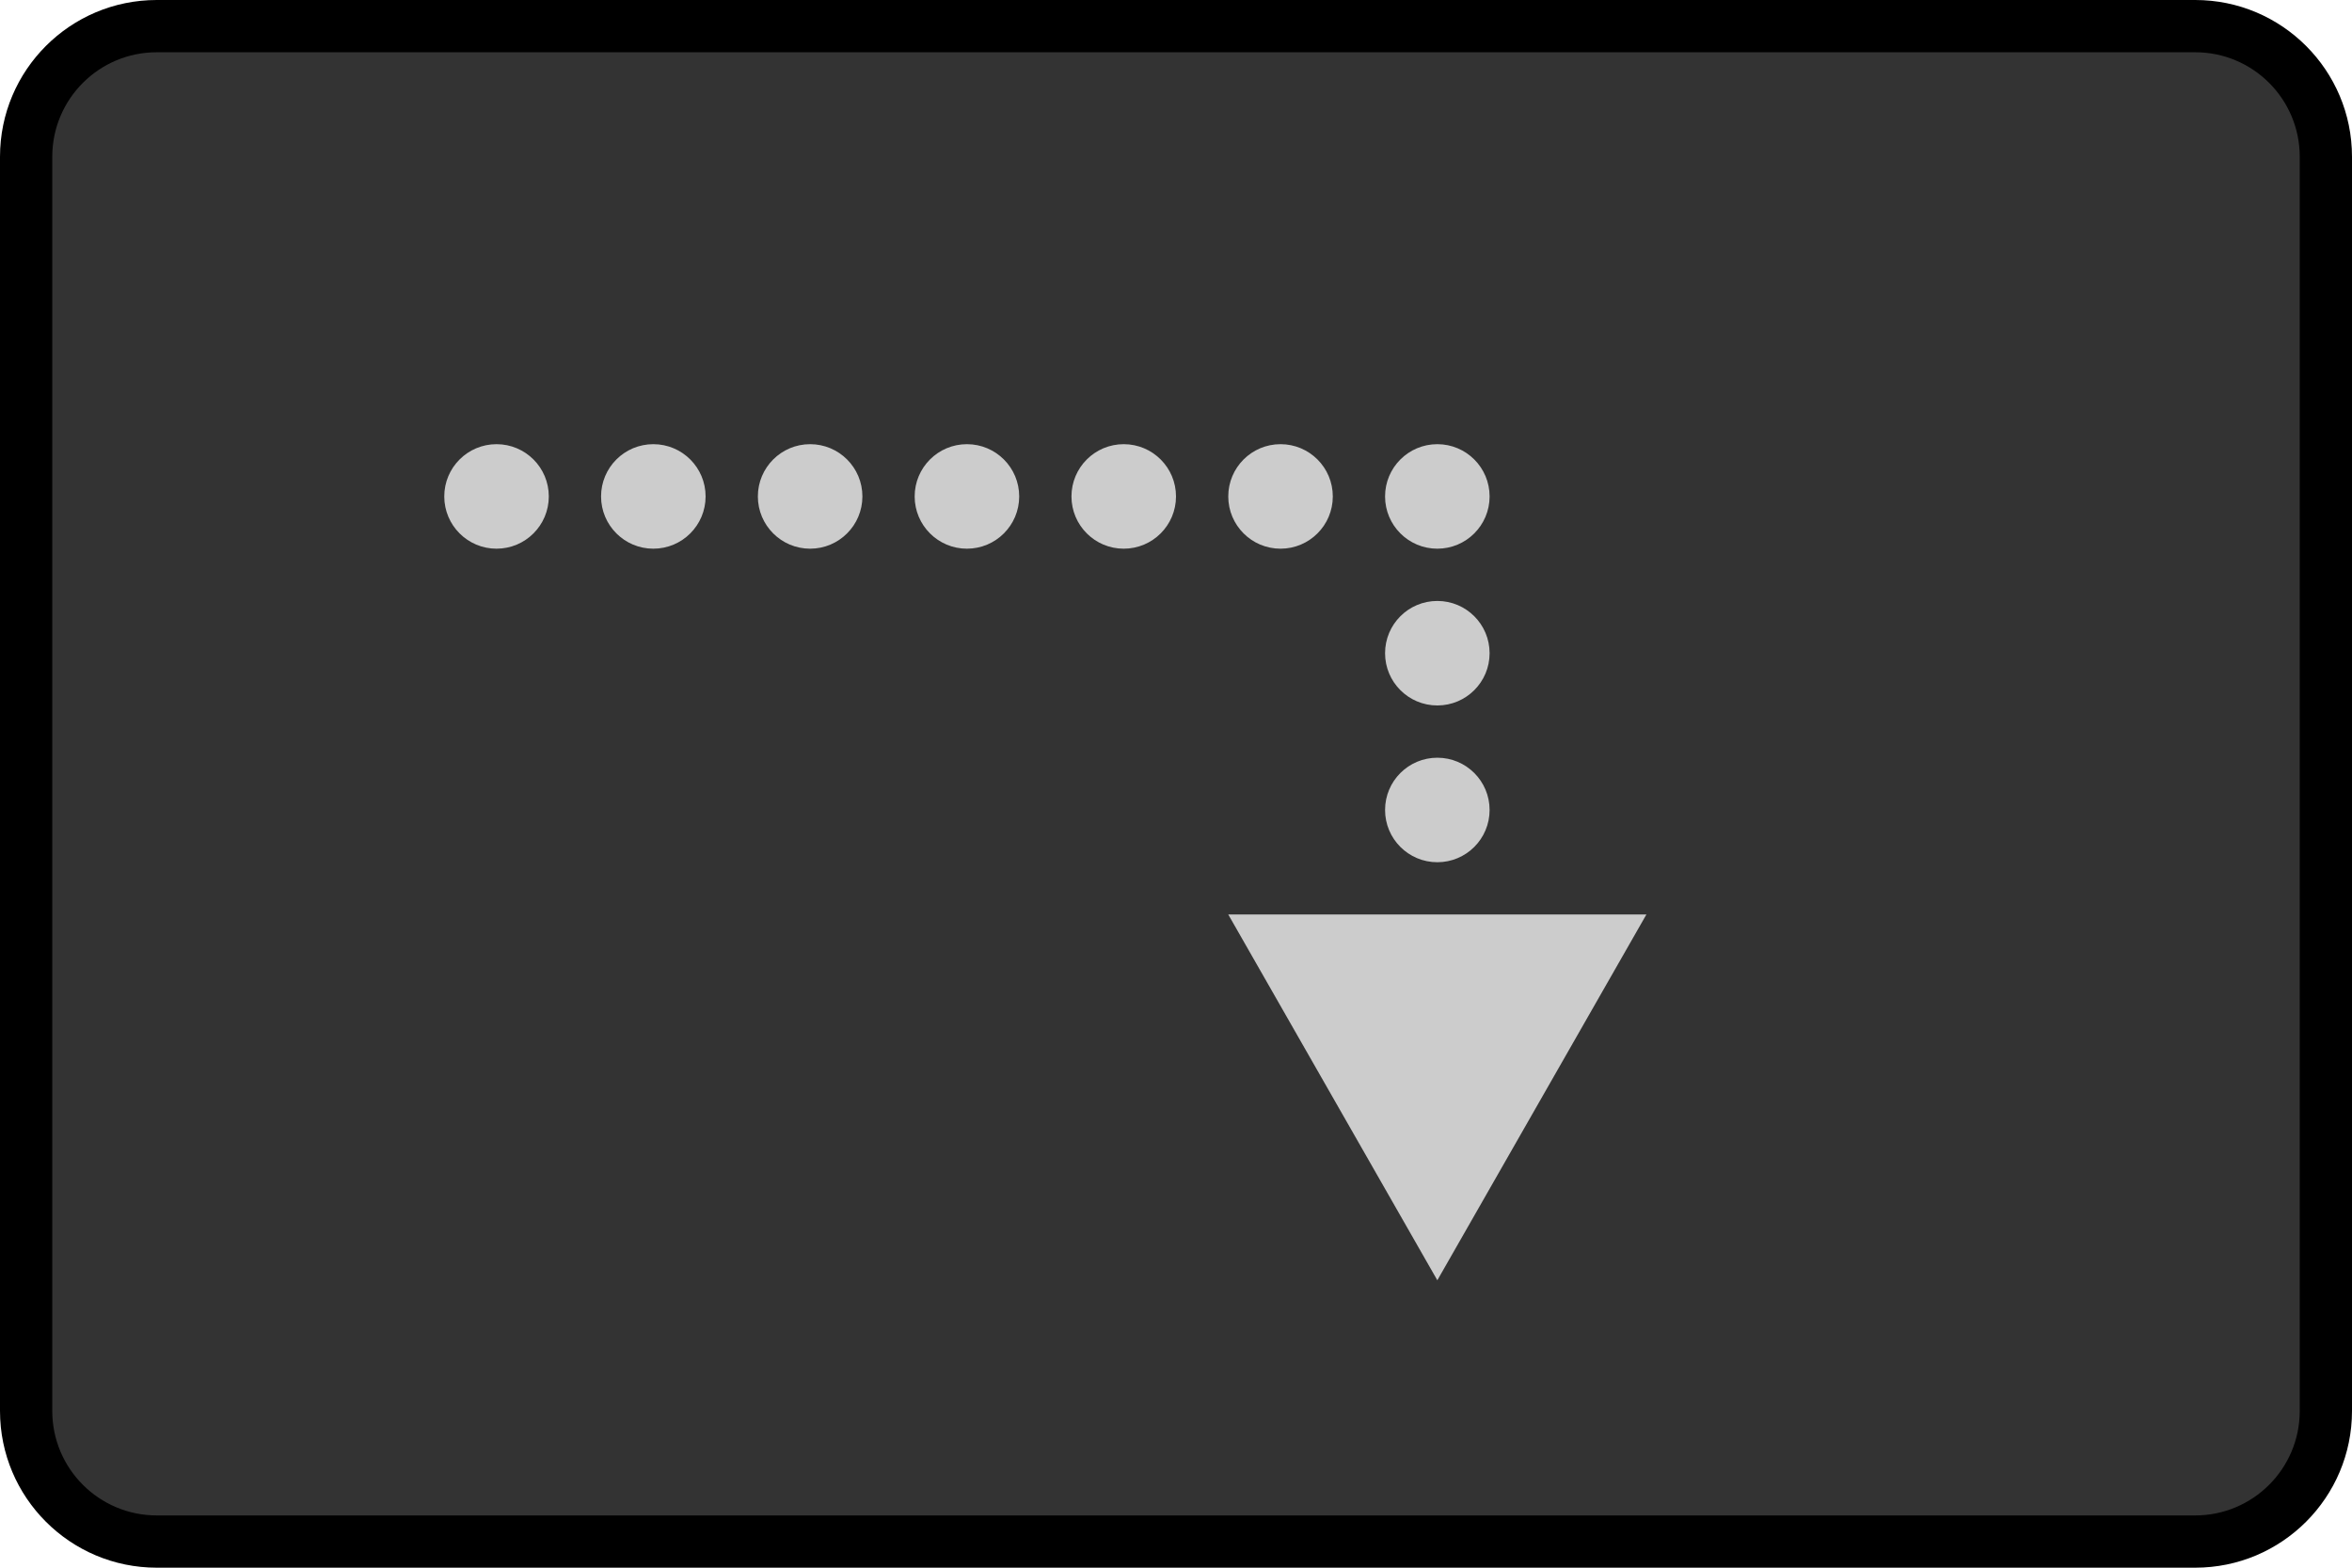
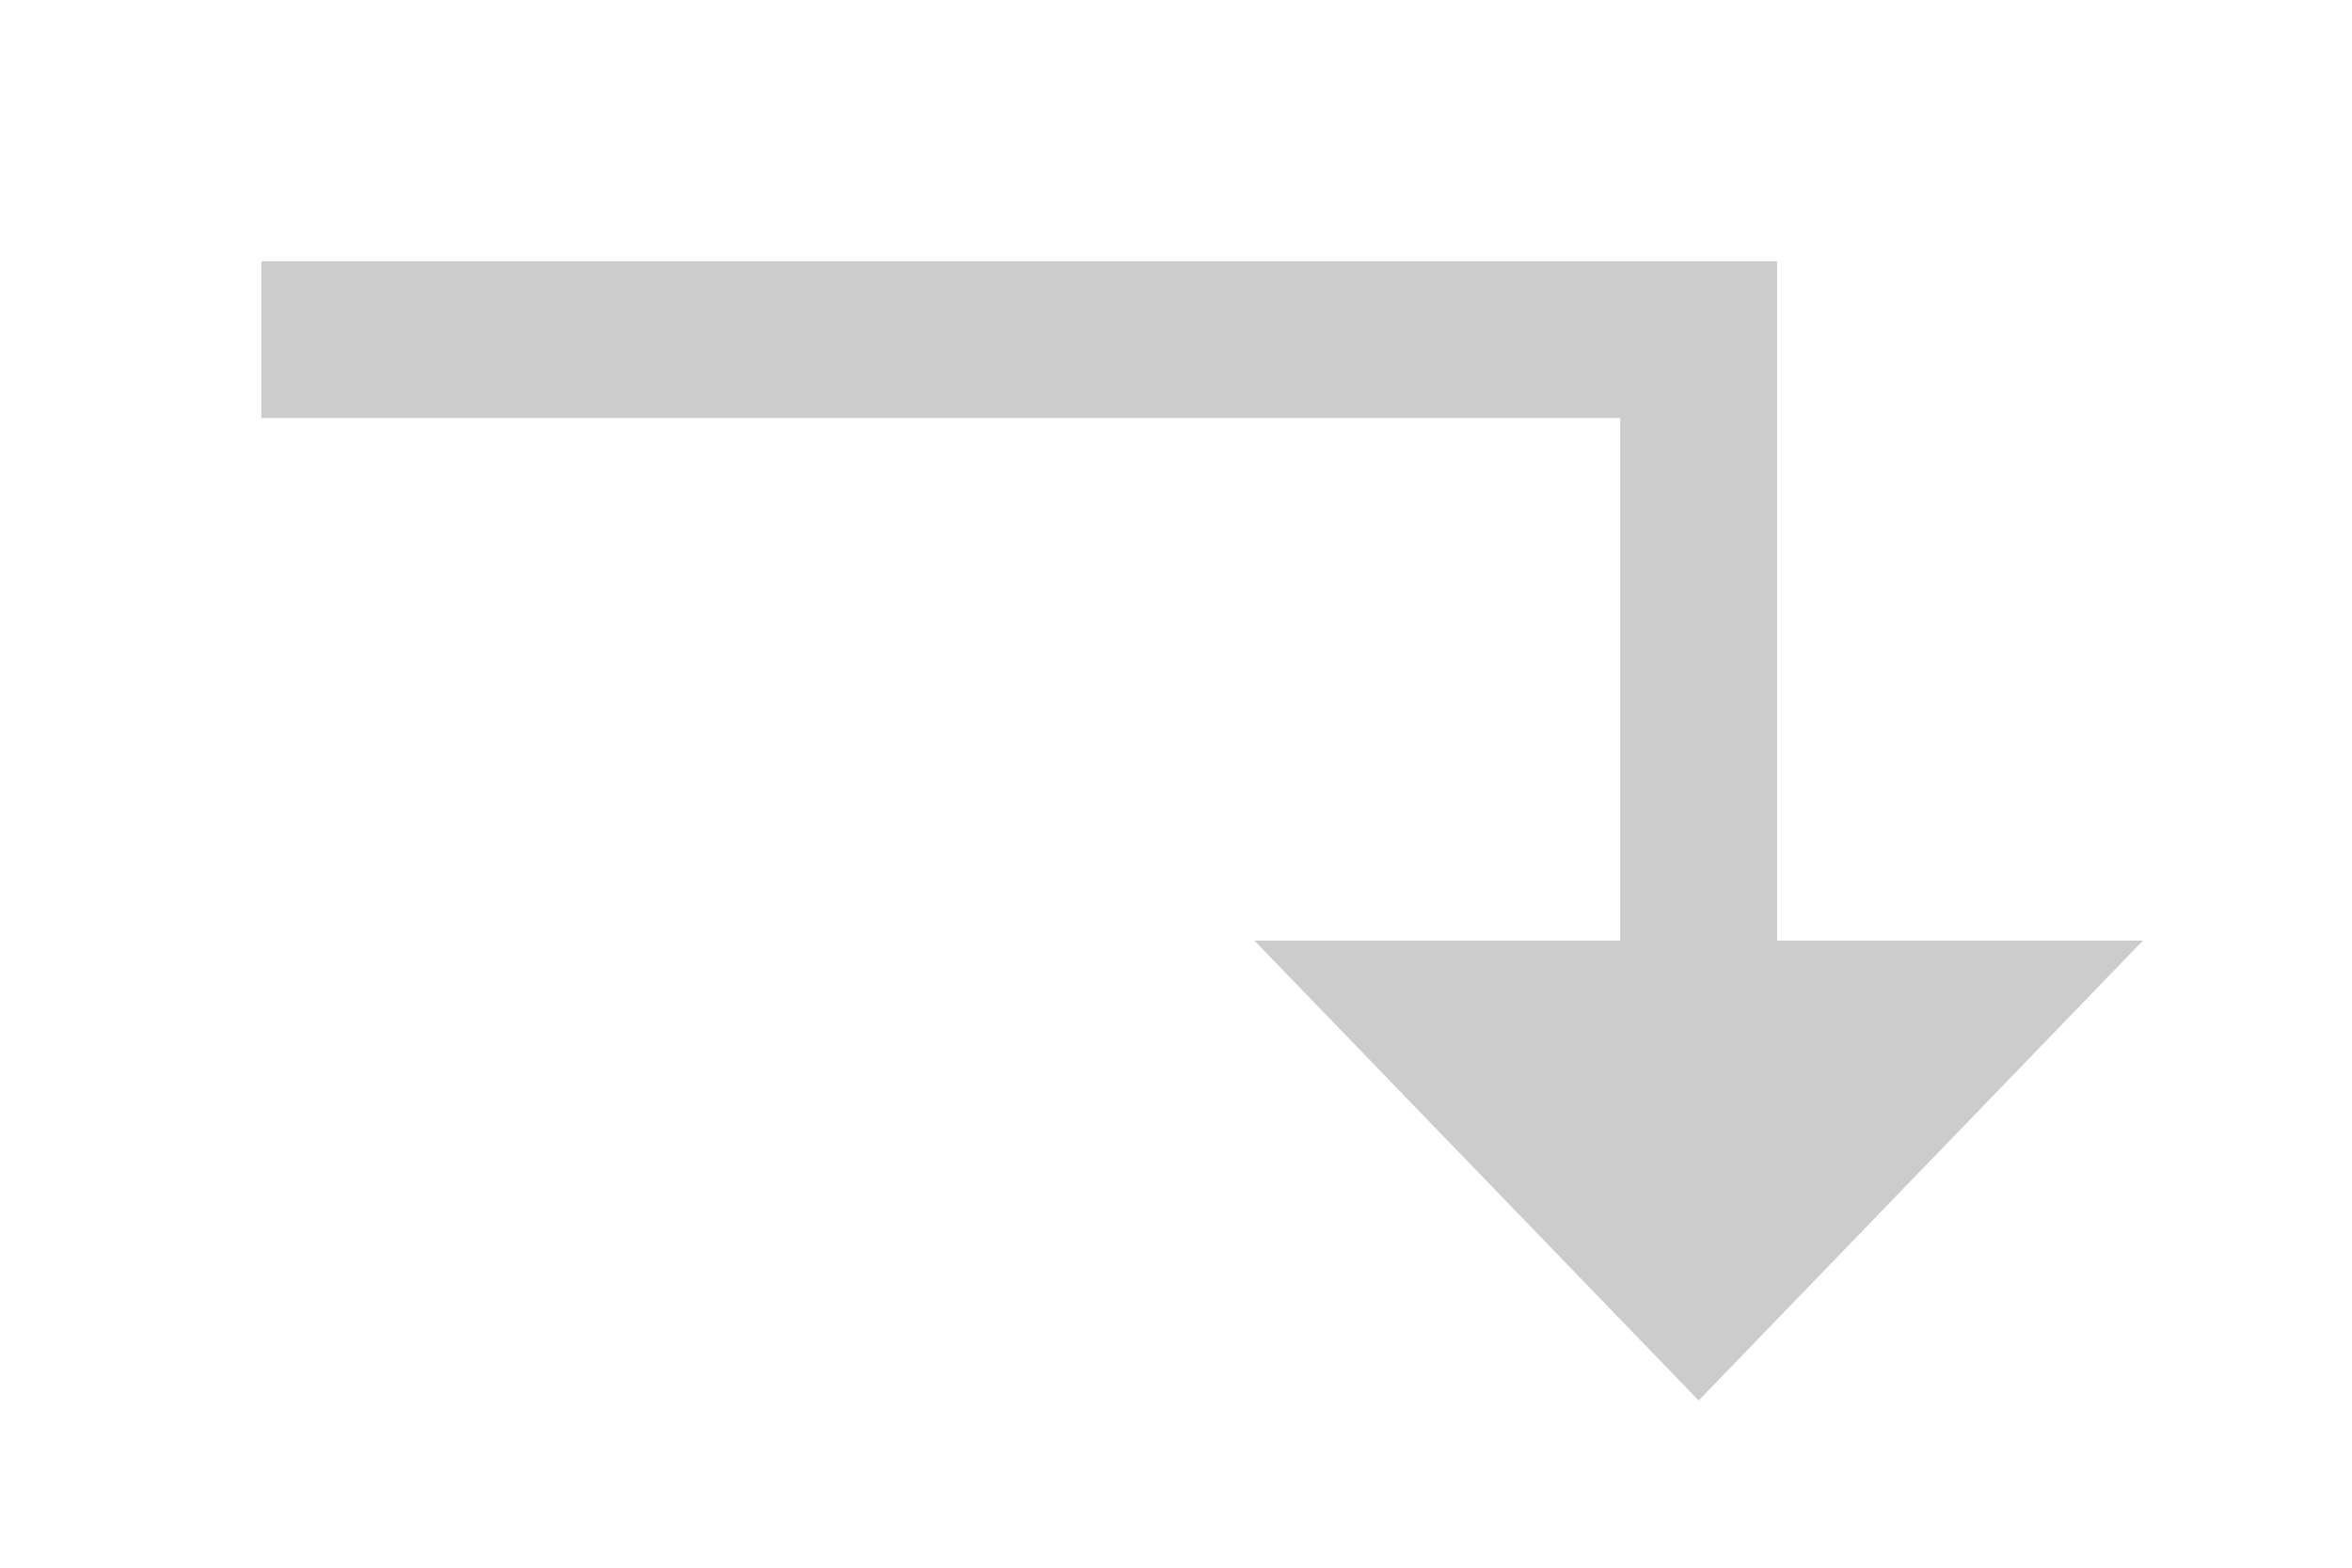
- <svg xmlns="http://www.w3.org/2000/svg" viewBox="0 0 45 30">
-   <defs>
-     <style>.a{fill:#333;}.b{fill:#ccc;}</style>
-   </defs>
-   <rect class="a" x="0.5" y="0.5" width="44" height="29" rx="2.5" ry="2.5" />
-   <path d="M42,1a2,2,0,0,1,2,2V27a2,2,0,0,1-2,2H3a2,2,0,0,1-2-2V3A2,2,0,0,1,3,1H42m0-1H3A3,3,0,0,0,0,3V27a3,3,0,0,0,3,3H42a3,3,0,0,0,3-3V3a3,3,0,0,0-3-3h0Z" />
-   <circle class="b" cx="9.5" cy="9.5" r="1" />
-   <circle class="b" cx="12.5" cy="9.5" r="1" />
-   <circle class="b" cx="15.5" cy="9.5" r="1" />
-   <circle class="b" cx="18.5" cy="9.5" r="1" />
-   <circle class="b" cx="21.5" cy="9.5" r="1" />
-   <circle class="b" cx="24.5" cy="9.5" r="1" />
-   <circle class="b" cx="27.5" cy="9.5" r="1" />
-   <circle class="b" cx="27.5" cy="12.5" r="1" />
-   <circle class="b" cx="27.5" cy="15.5" r="1" />
-   <polygon class="b" points="27.5 24.5 31.5 17.5 23.5 17.5 27.5 24.5" />
+ <svg xmlns="http://www.w3.org/2000/svg" width="45" height="30" viewBox="0 0 45 30">
+   <polygon points="32.5 26.8 41 18 24 18 32.5 26.8" fill="#ccc" />
+   <polygon points="34 20 31 20 31 8 5 8 5 5 34 5 34 20" fill="#ccc" />
</svg>
